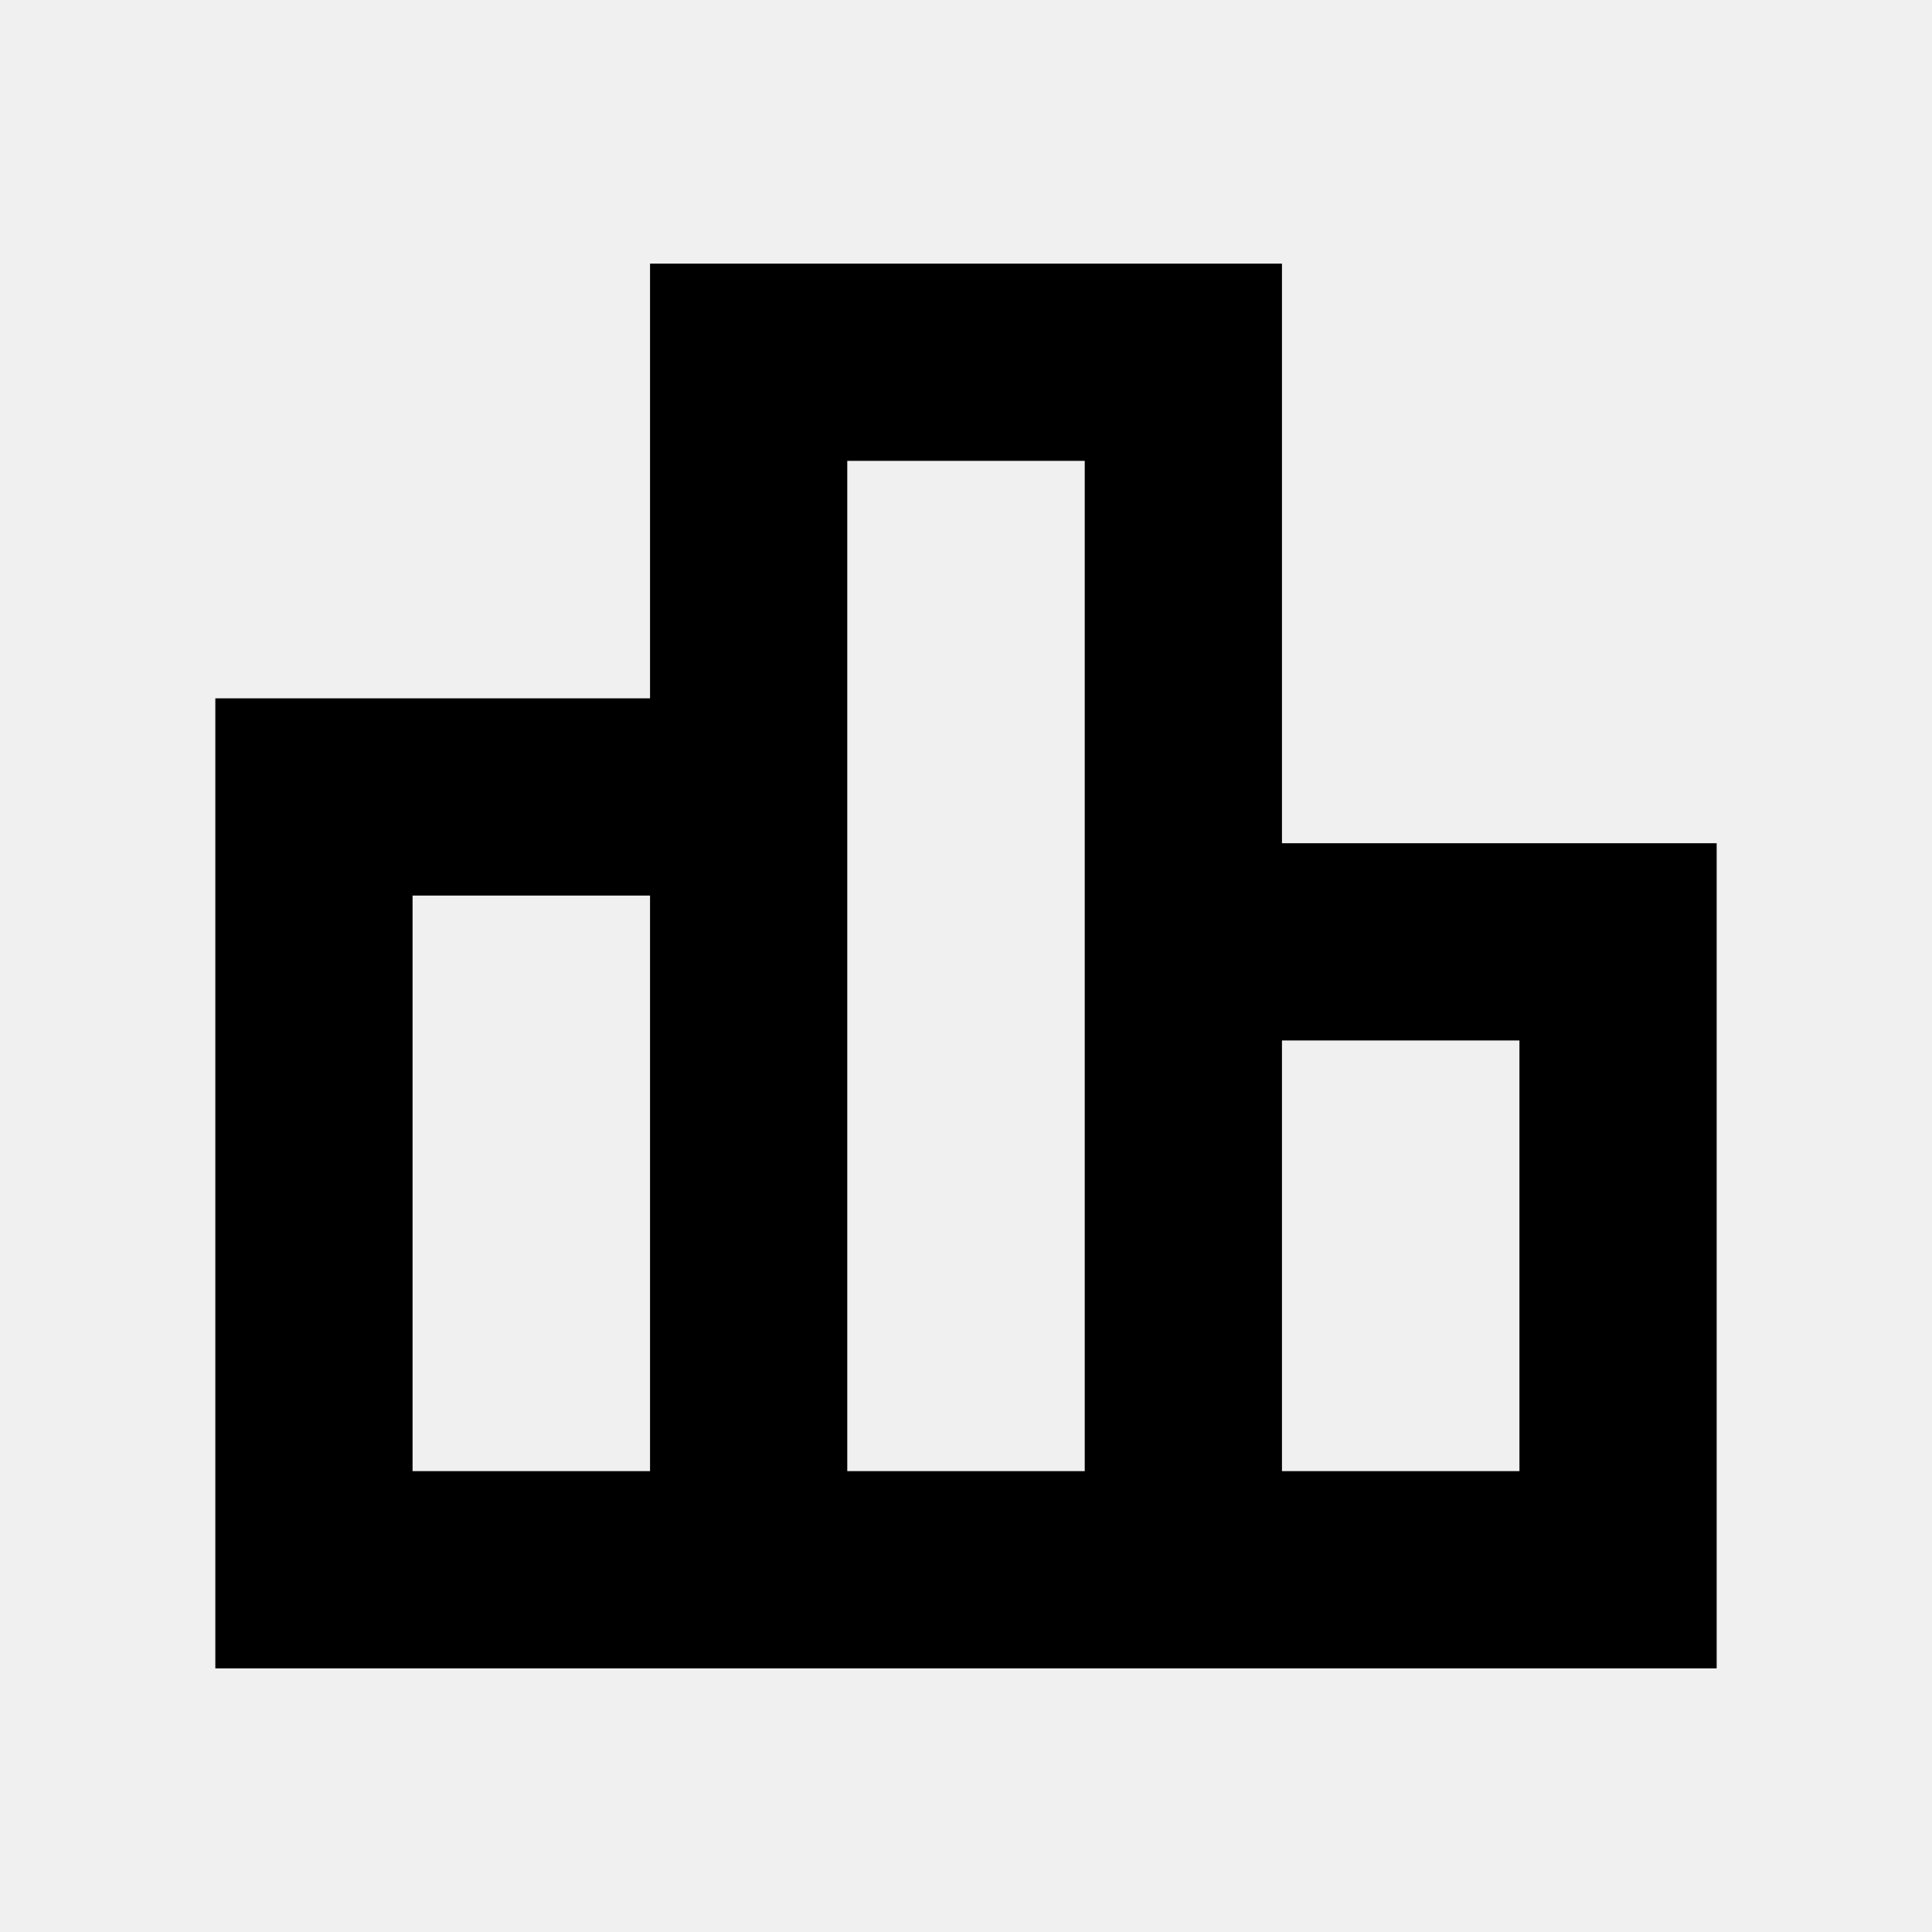
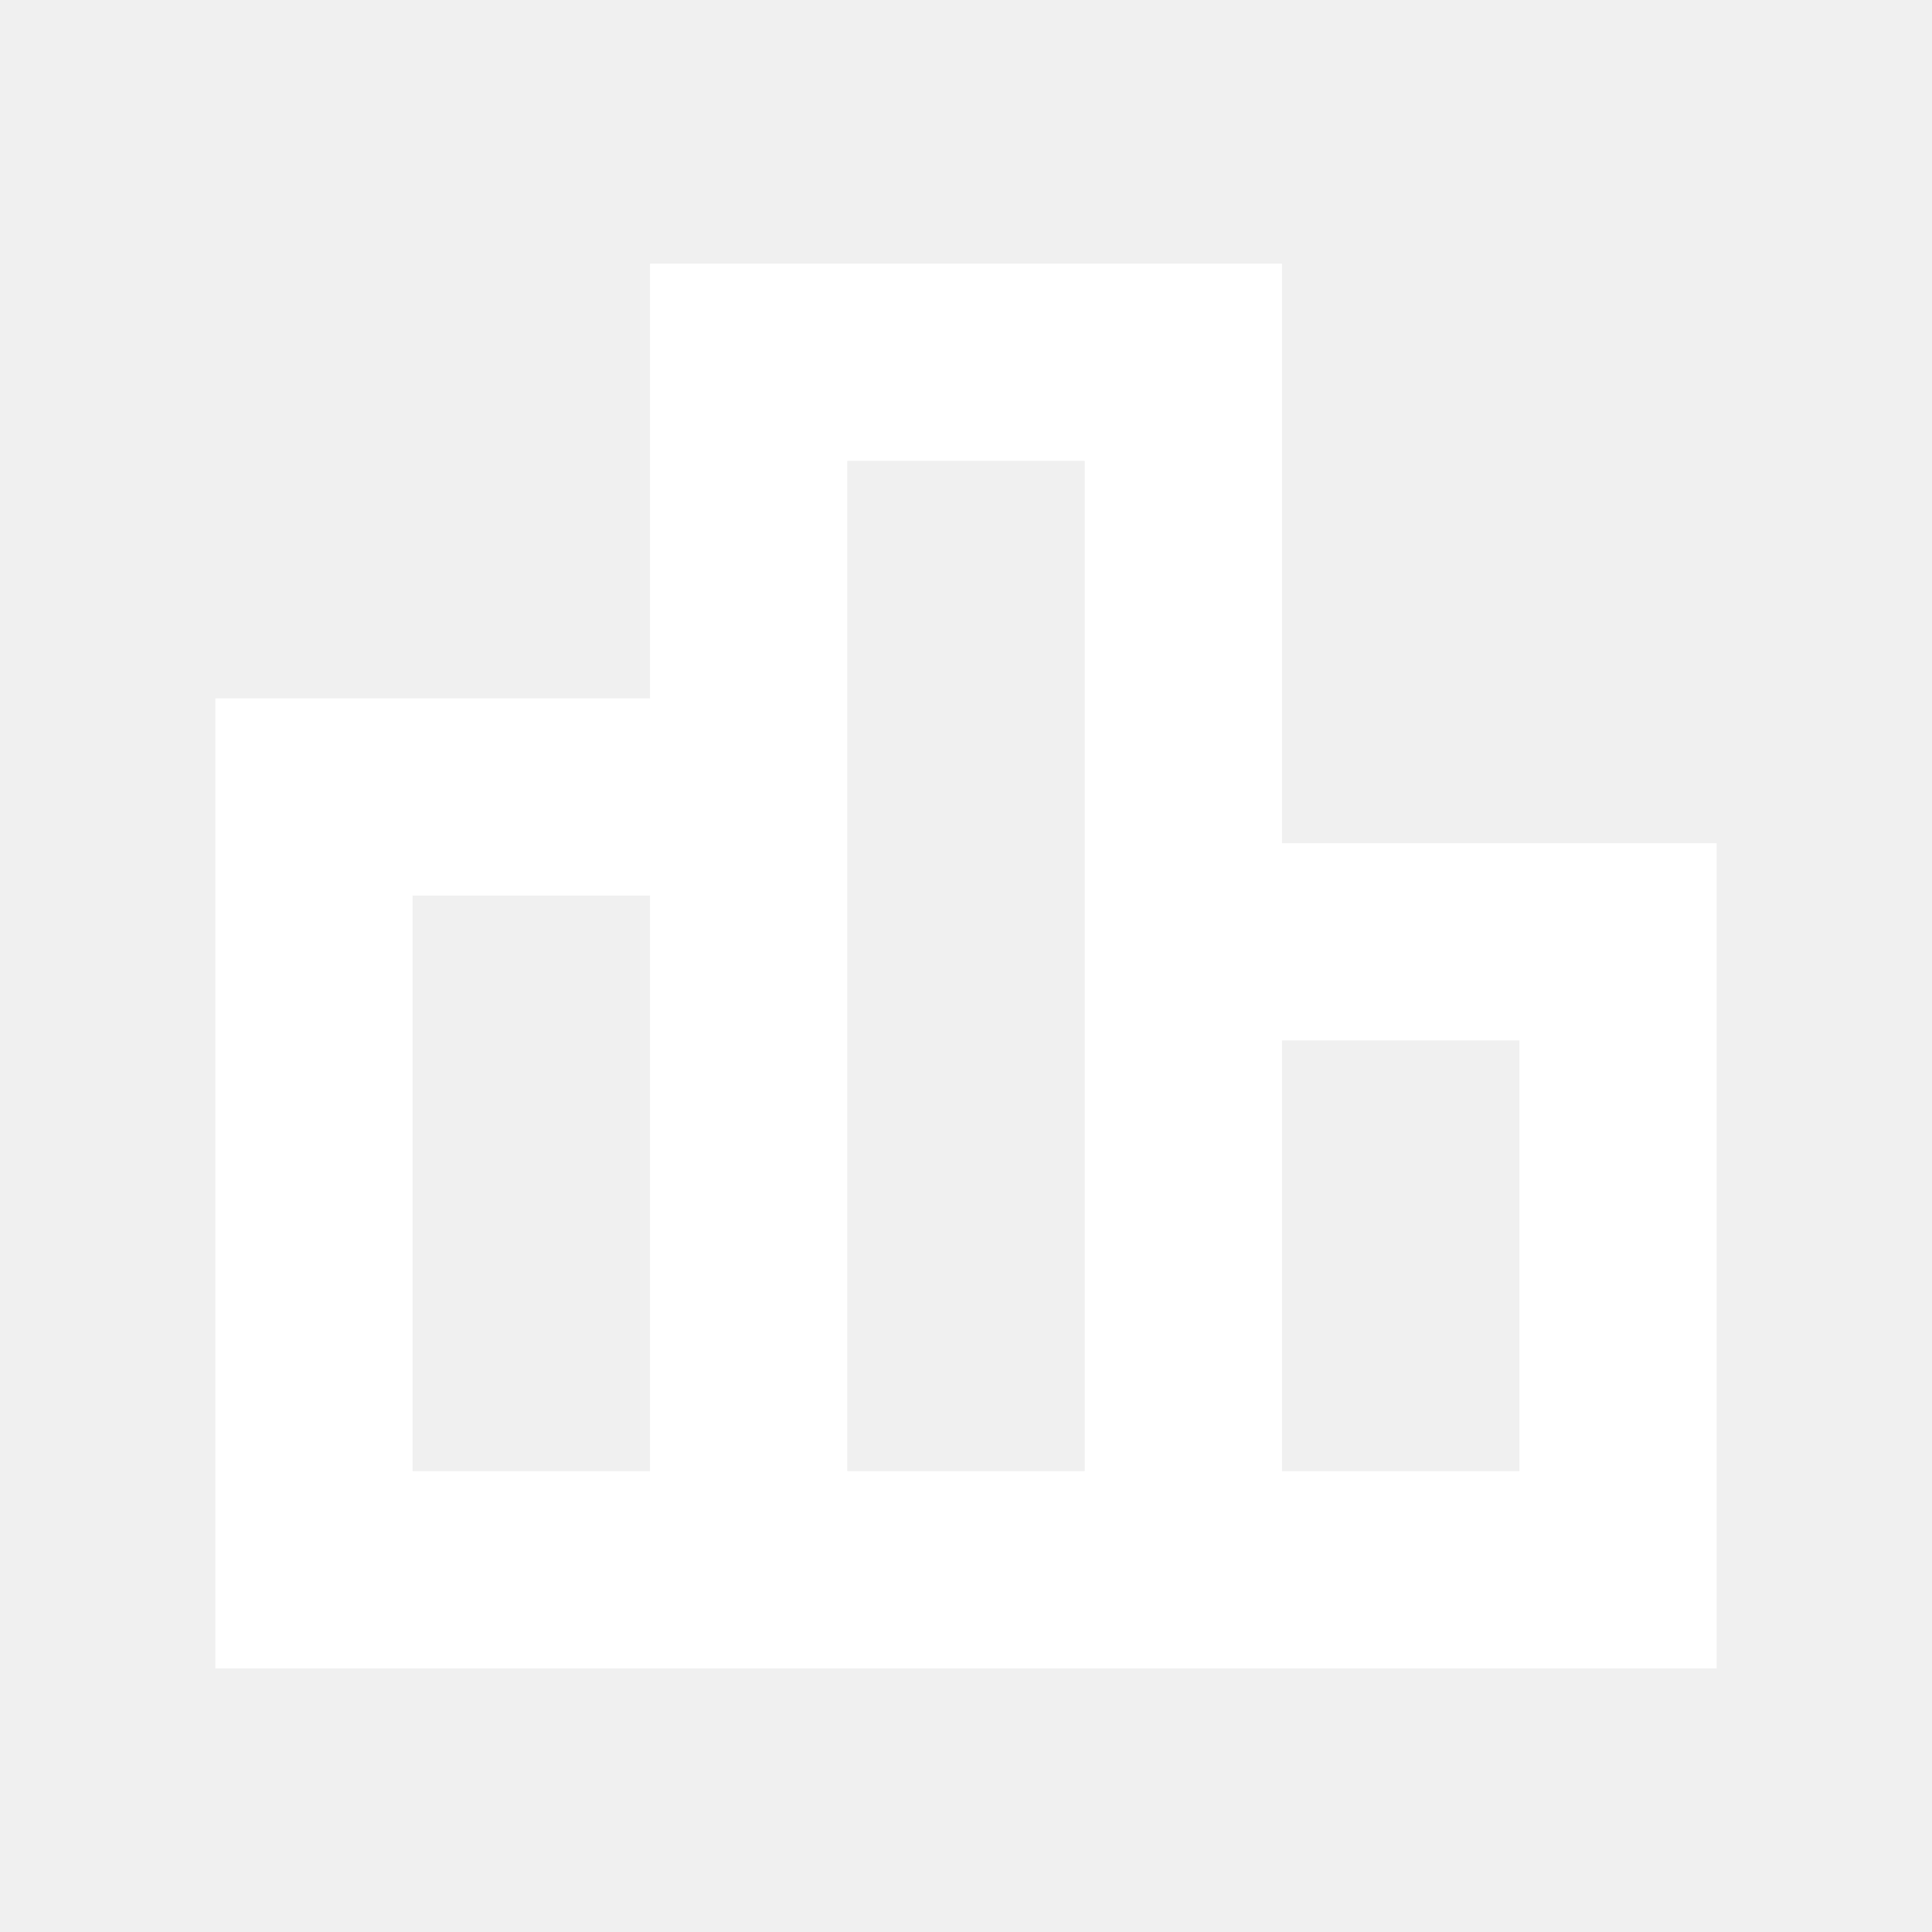
<svg xmlns="http://www.w3.org/2000/svg" height="20" viewBox="0 96 960 960" width="20">
-   <path d="M205 827h118V541H205v286Zm216 0h118V325H421v502Zm216 0h118V613H637v214Zm-530 98V443h216V227h314v288h216v410H107Z" />
+   <path fill="#FFFFFF" d="M205 827h118V541H205v286Zm216 0h118V325H421v502Zm216 0h118V613H637v214Zm-530 98V443h216V227h314v288h216v410H107Z" />
</svg>
